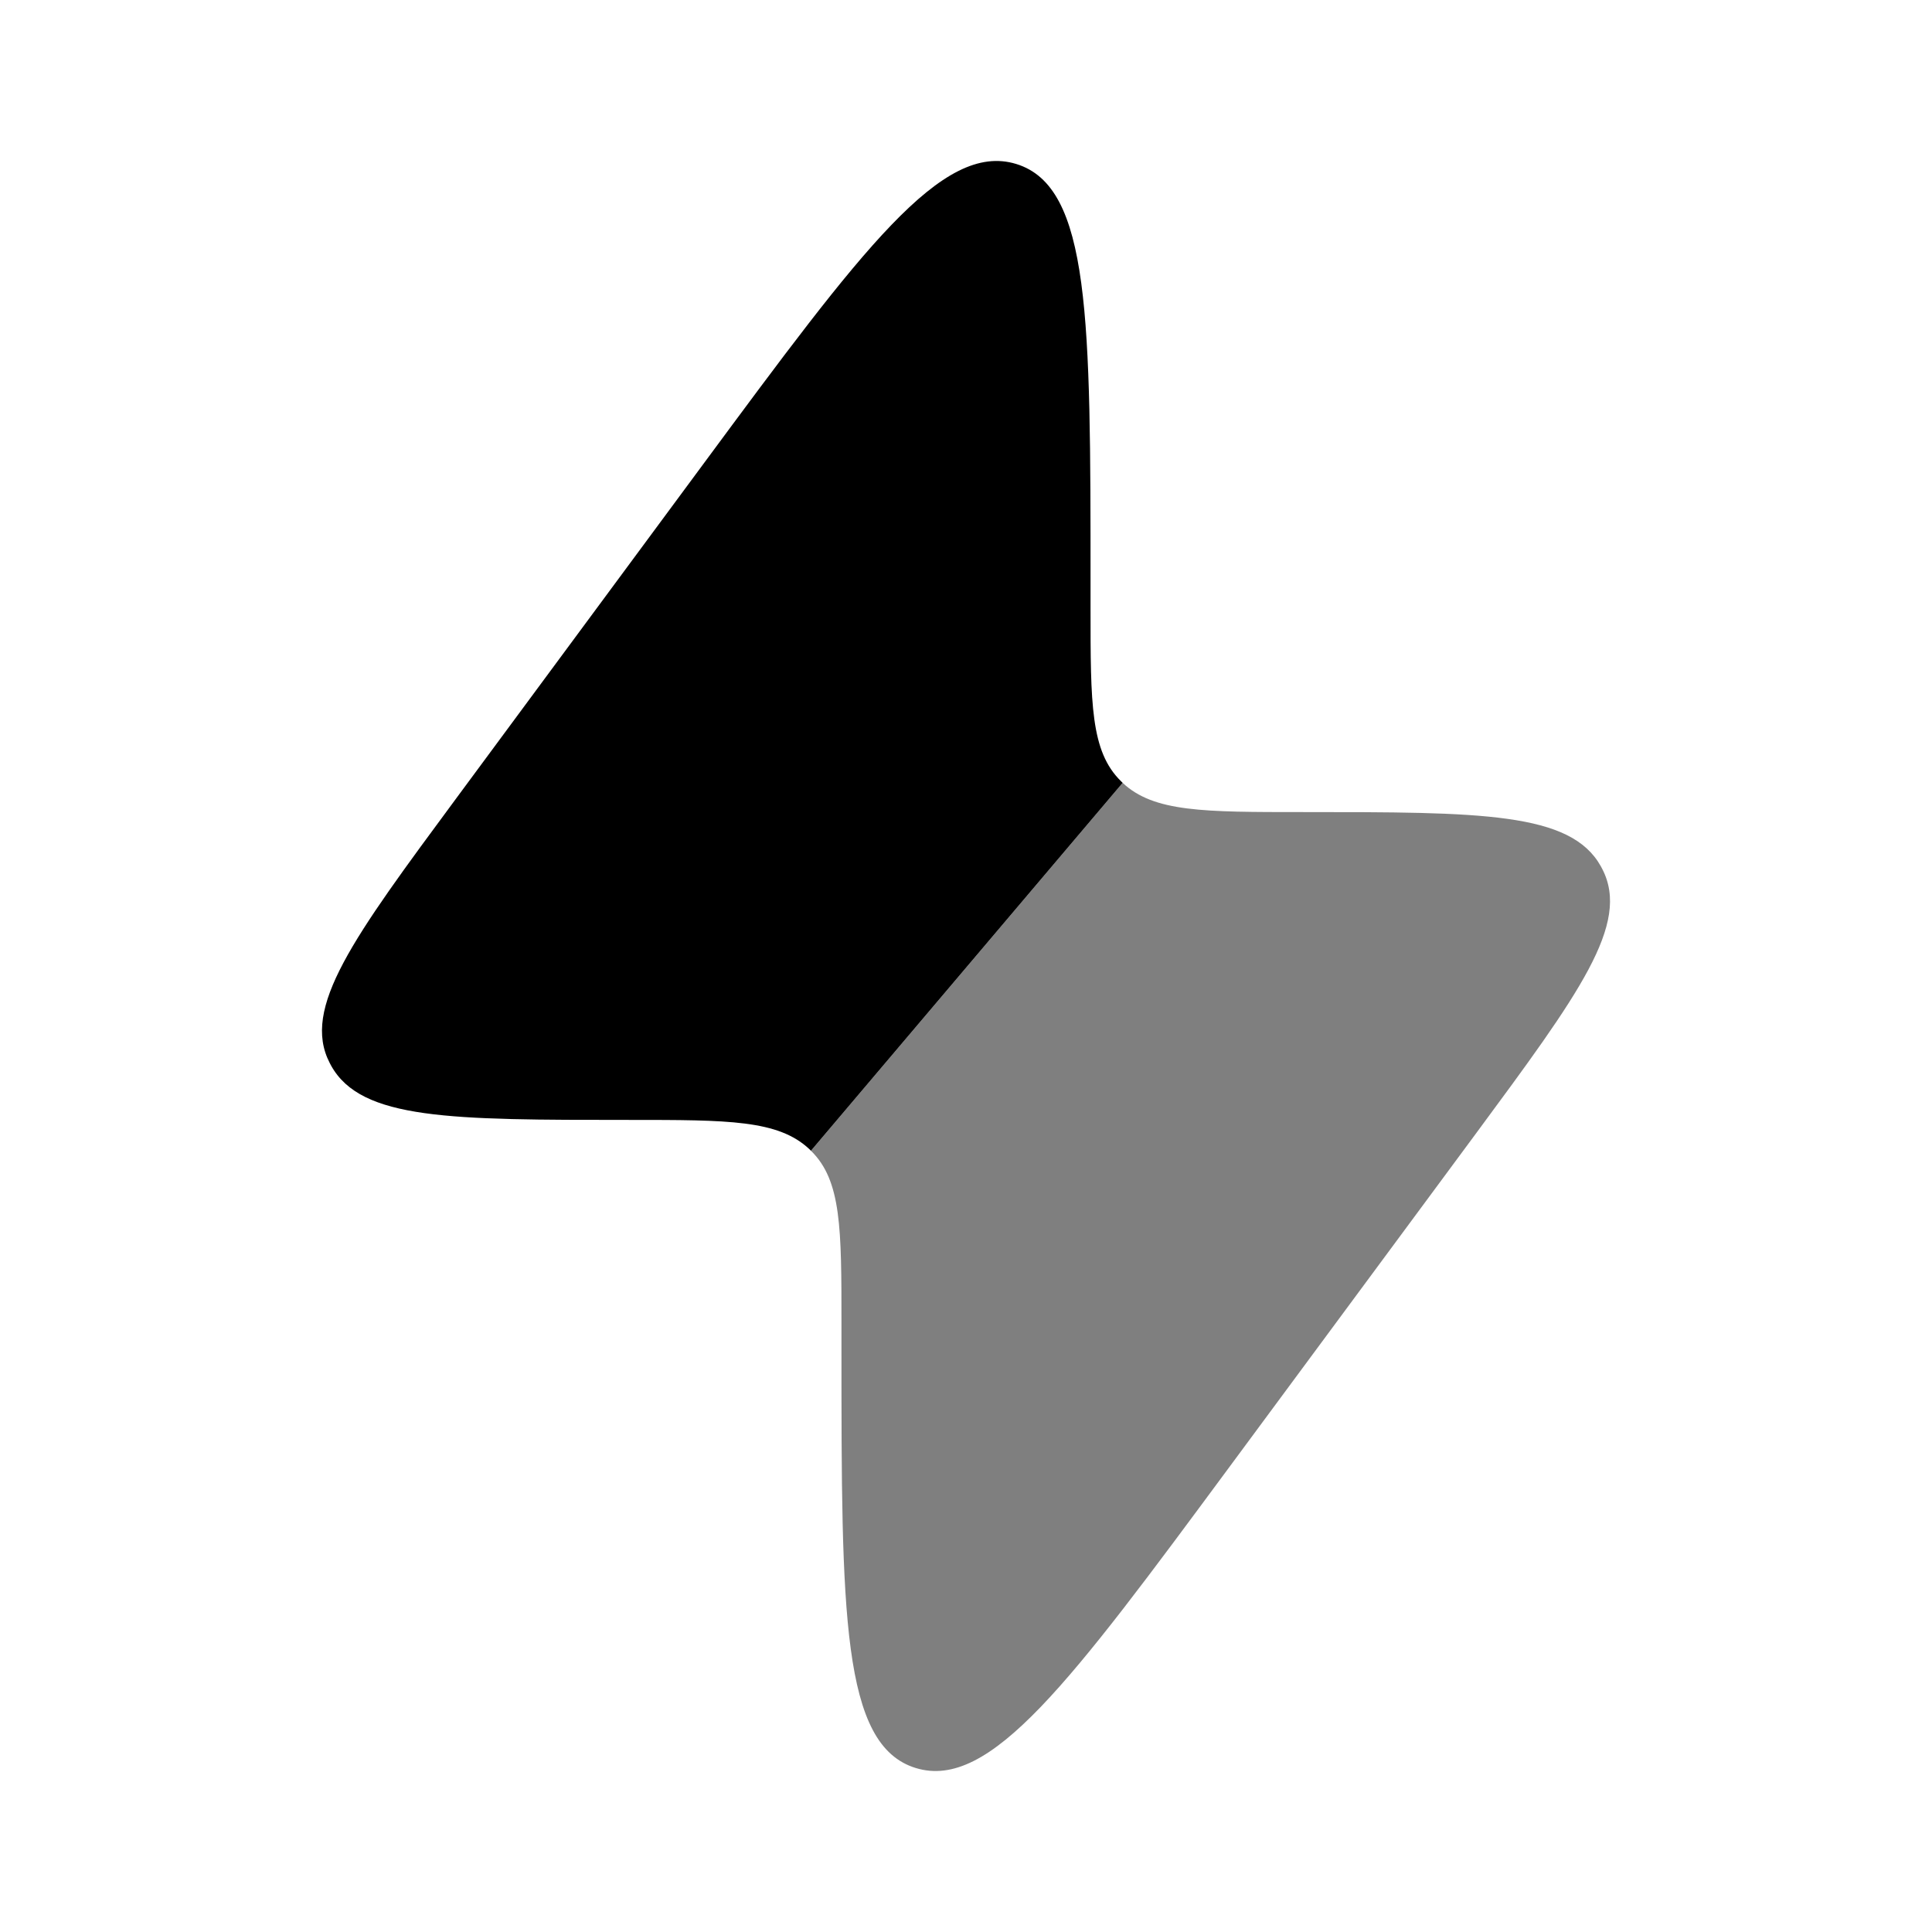
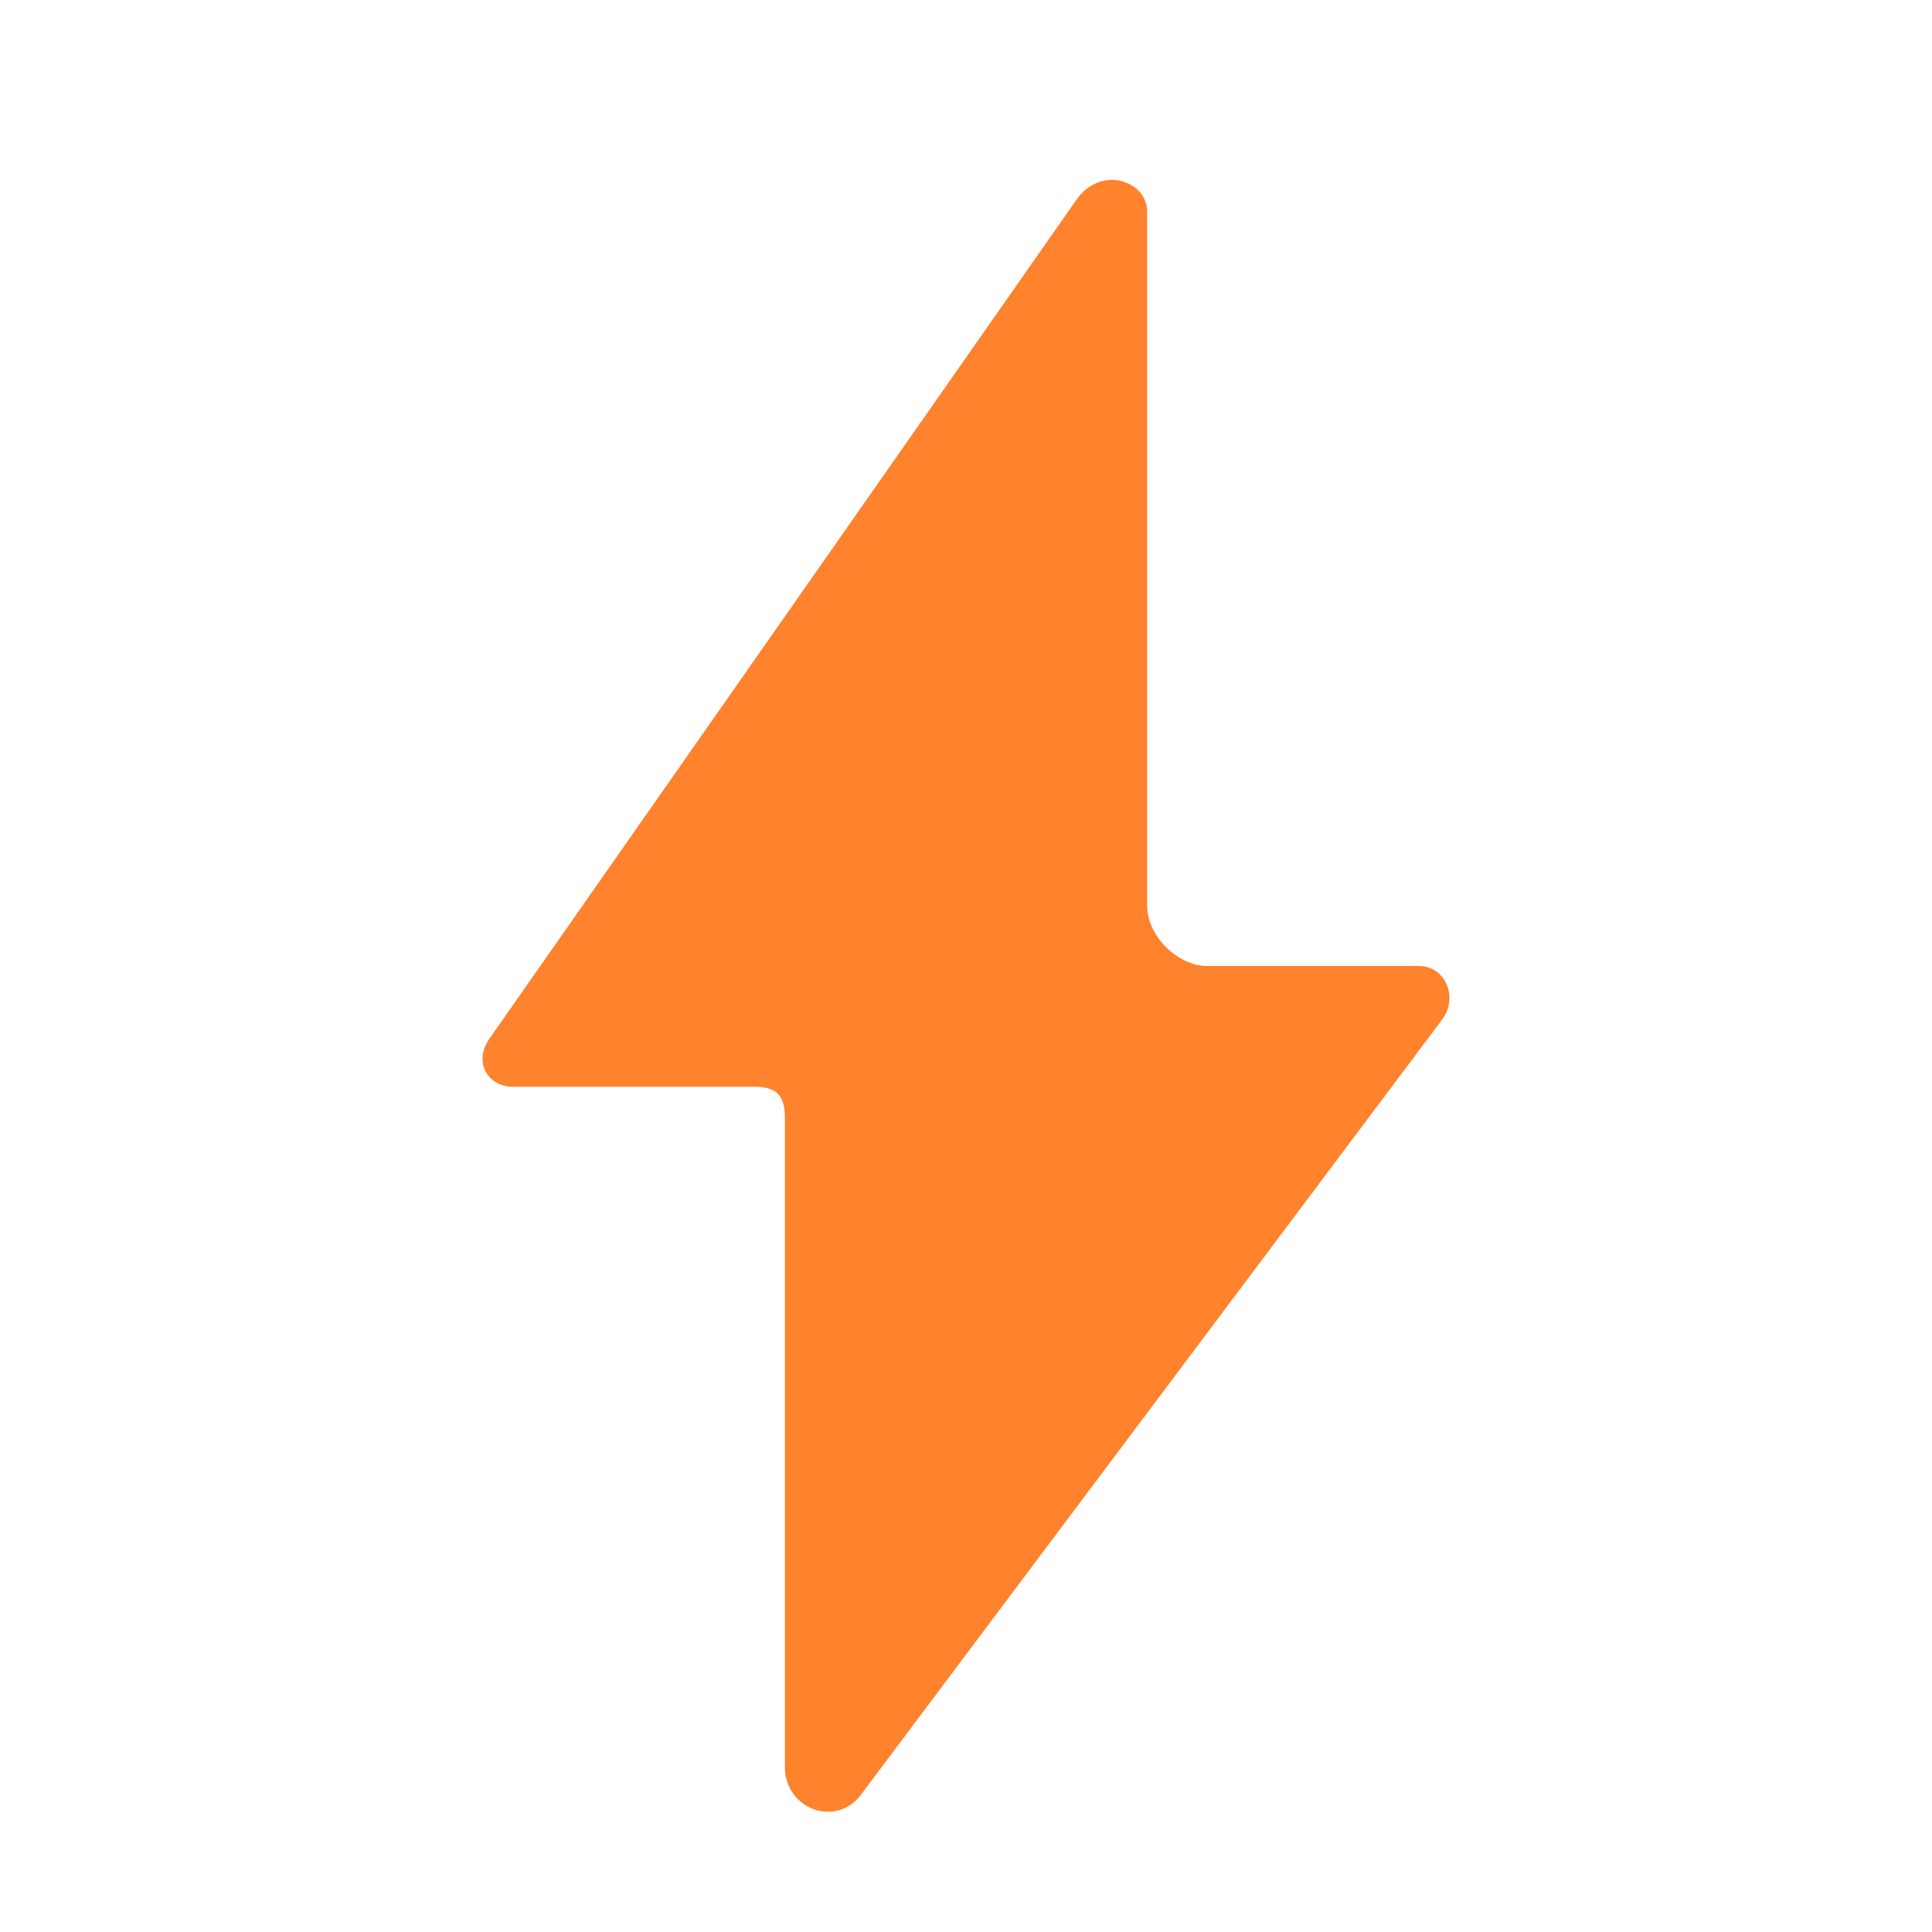
- <svg xmlns="http://www.w3.org/2000/svg" width="1em" height="1em" viewBox="0 0 24 24">
-   <path fill="currentColor" fill-rule="evenodd" d="M8.732 5.771L5.67 9.914C4.385 11.653 3.742 12.522 4.096 13.205C4.102 13.216 4.108 13.228 4.114 13.239C4.489 13.912 5.599 13.912 7.818 13.912C9.051 13.912 9.667 13.912 10.054 14.275L10.074 14.295L13.946 9.725L13.926 9.705C13.547 9.334 13.547 8.742 13.547 7.557V7.247C13.547 3.962 13.547 2.32 12.624 2.037C11.701 1.754 10.711 3.093 8.732 5.771Z" clip-rule="evenodd" />
-   <path fill="currentColor" d="M10.453 16.443L10.453 16.753C10.453 20.037 10.453 21.68 11.376 21.963C12.299 22.246 13.289 20.907 15.268 18.229L18.331 14.086C19.615 12.347 20.258 11.478 19.904 10.795C19.898 10.784 19.892 10.772 19.886 10.761C19.511 10.088 18.401 10.088 16.182 10.088C14.949 10.088 14.333 10.088 13.946 9.725L10.074 14.295C10.453 14.666 10.453 15.258 10.453 16.443Z" opacity=".5" />
+ <svg xmlns="http://www.w3.org/2000/svg" viewBox="0 0 32 32" width="32" height="32">
+   <path fill="#ff822d" d="m17.831 3.306l-9.726 13.9c-.26.37-.045.794.395.794h4c.35 0 .5.14.5.5v10.763c0 .71.86 1.02 1.27.45l9.618-12.828c.27-.37.052-.885-.388-.885H20c-.5 0-1-.5-1-1V3.5c0-.5-.76-.774-1.169-.194" />
</svg>
